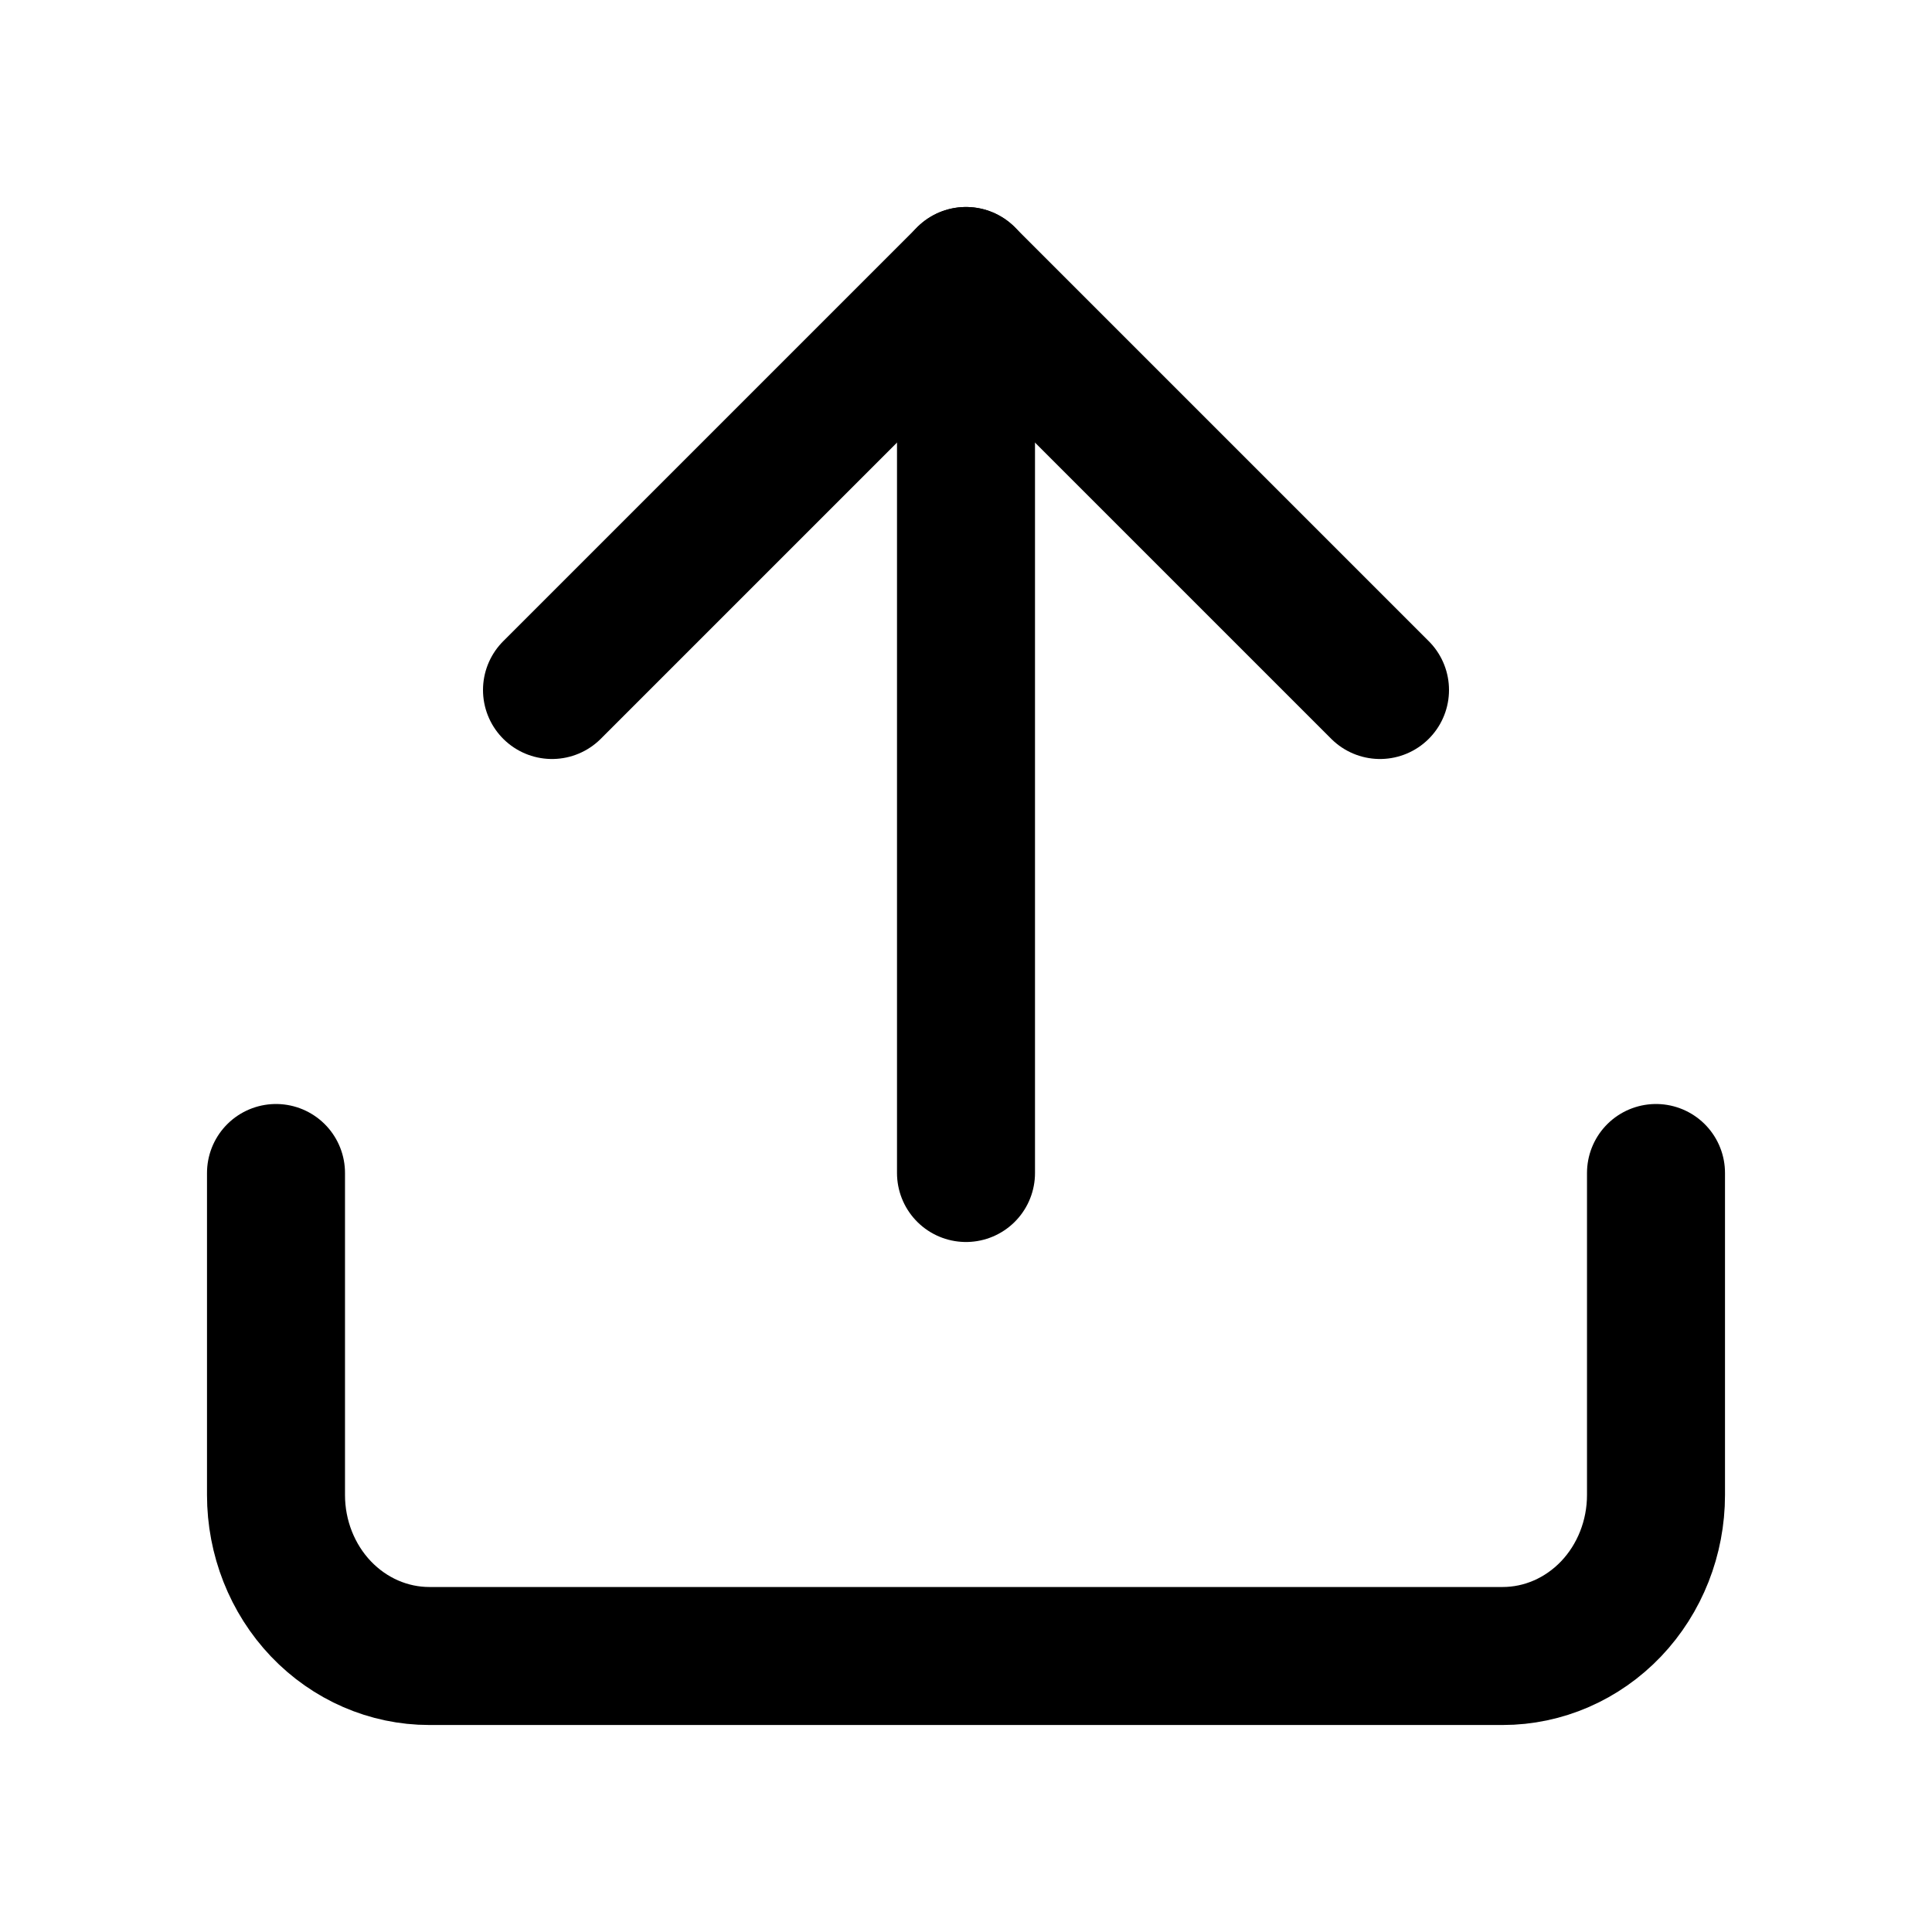
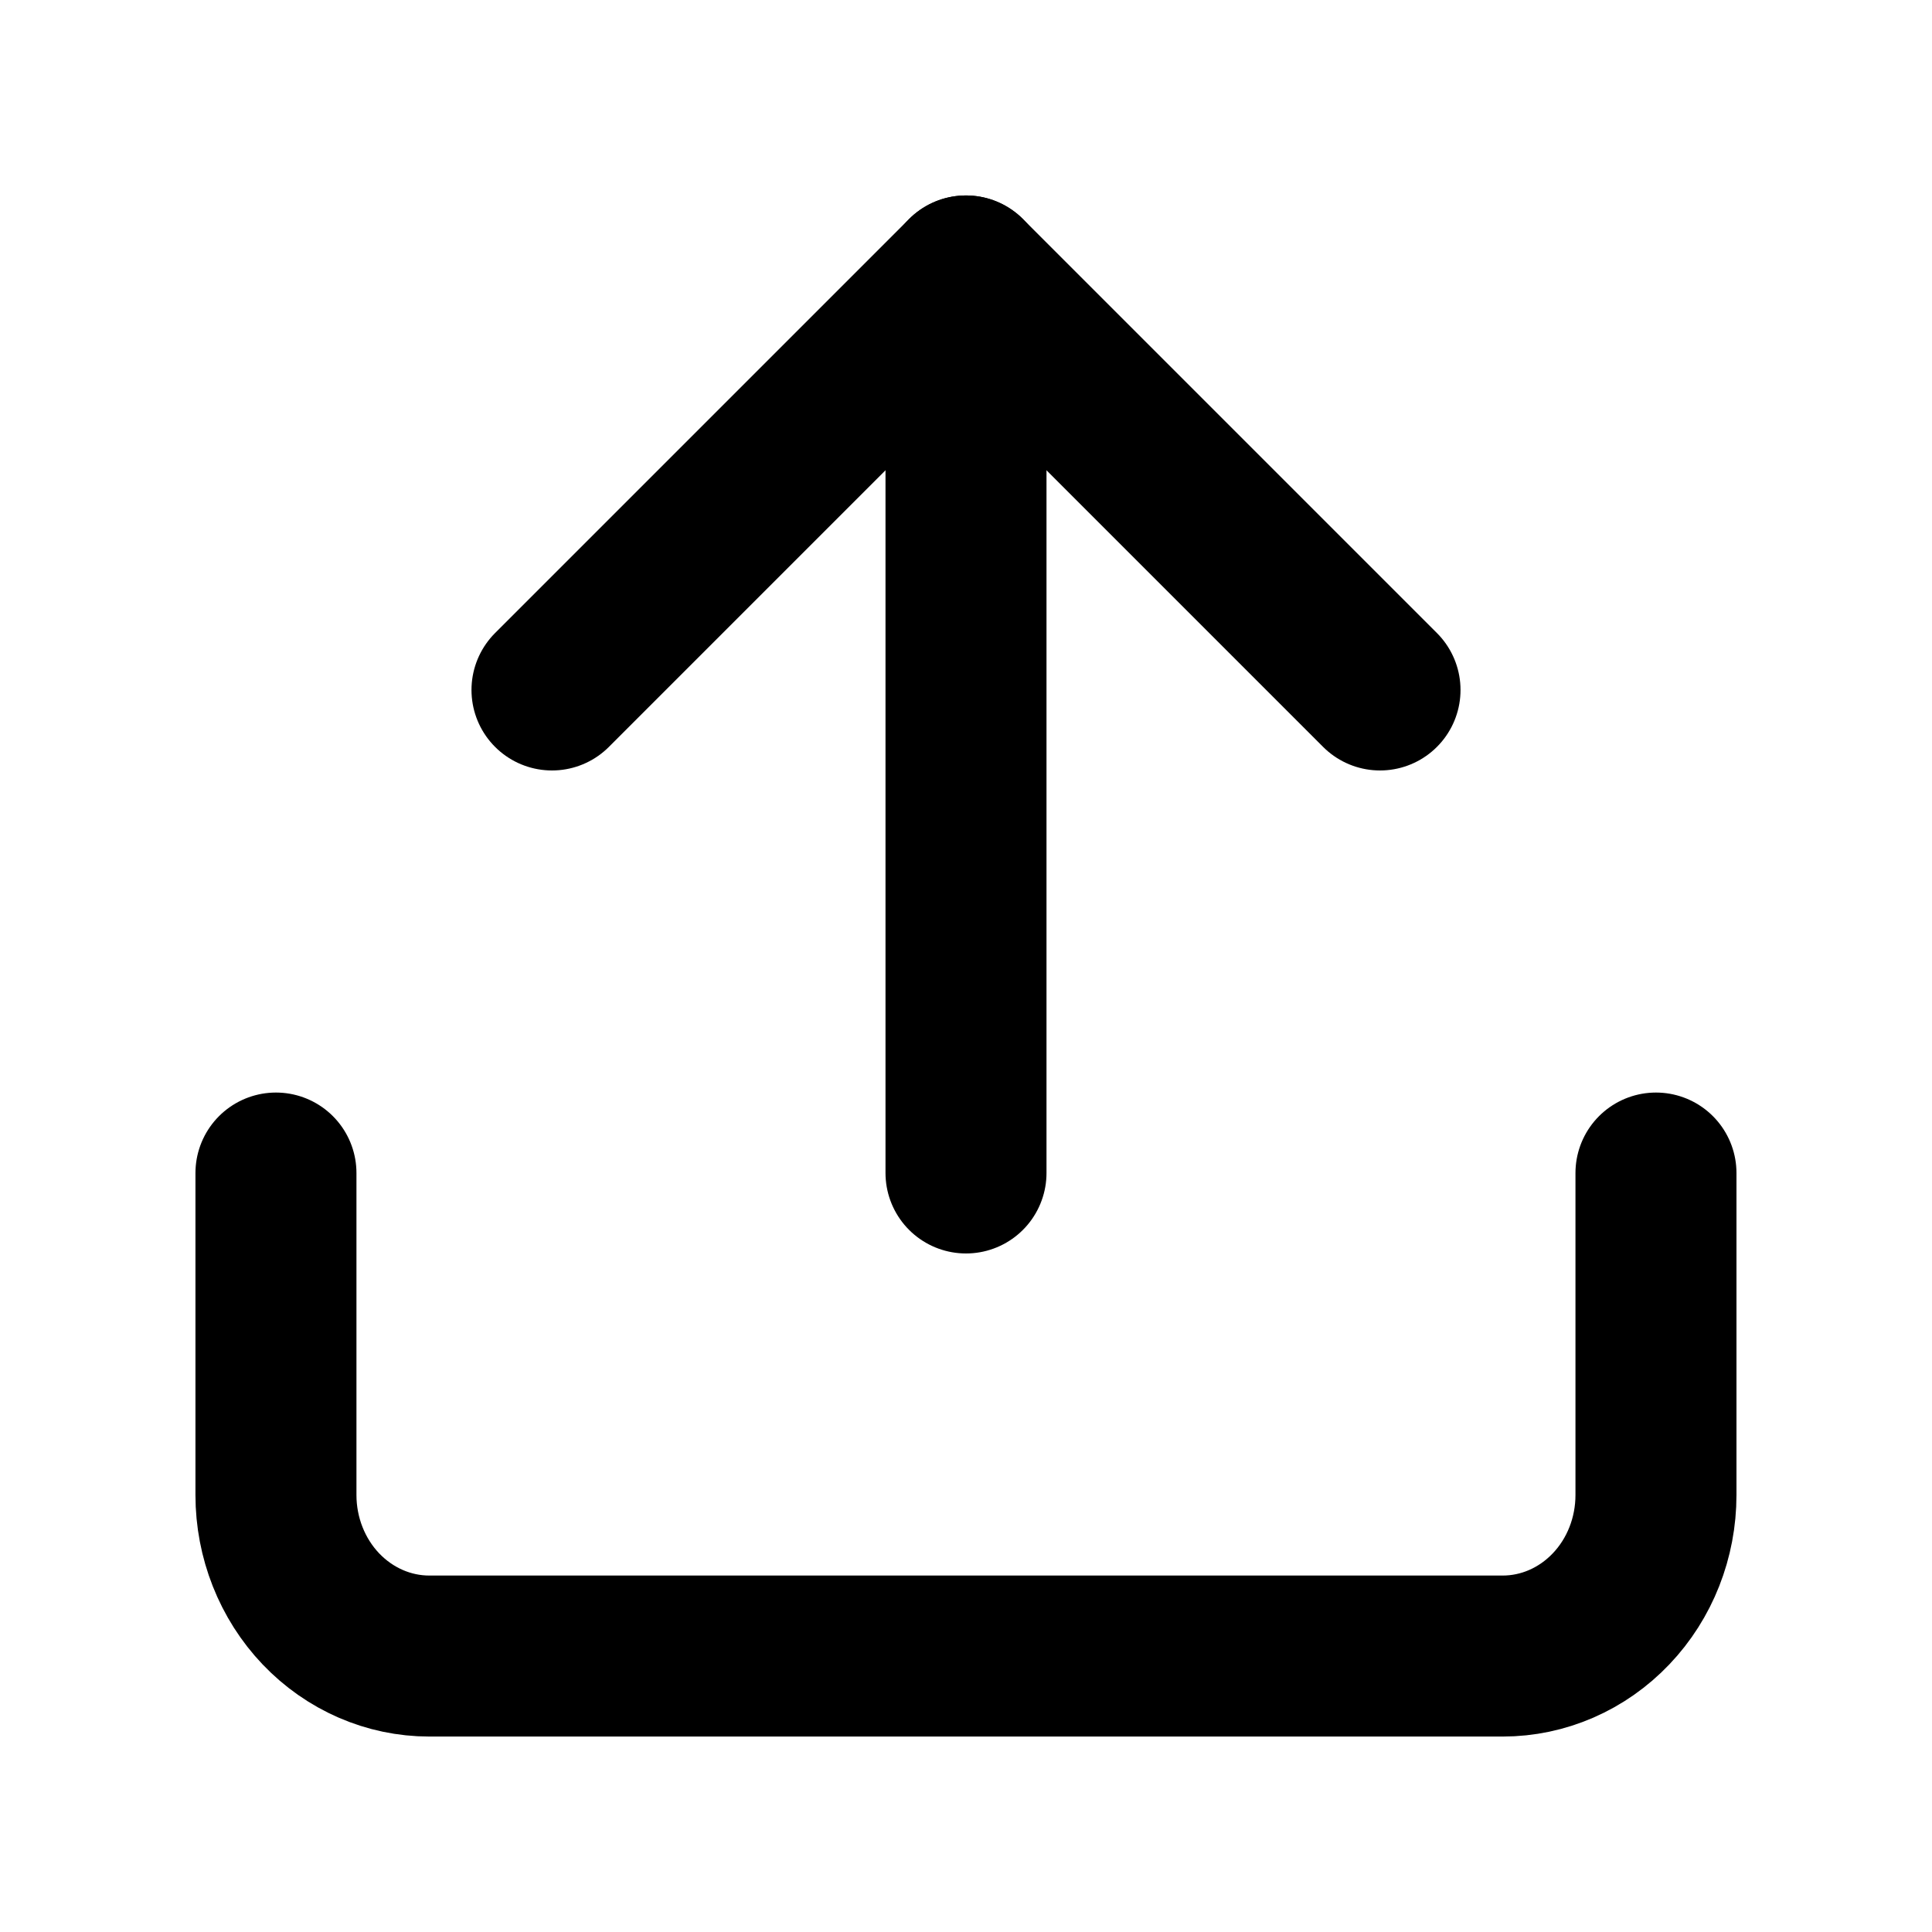
- <svg xmlns="http://www.w3.org/2000/svg" width="28" height="28" viewBox="0 0 28 28" fill="none">
-   <path d="M24 17V21.667C24 22.285 23.766 22.879 23.349 23.317C22.932 23.754 22.367 24 21.778 24H6.222C5.633 24 5.068 23.754 4.651 23.317C4.234 22.879 4 22.285 4 21.667V17" stroke="currentColor" stroke-width="2" stroke-linecap="round" stroke-linejoin="round" />
-   <path d="M20 10L14 4L8 10" stroke="currentColor" stroke-width="2" stroke-linecap="round" stroke-linejoin="round" />
-   <path d="M14 4V17" stroke="currentColor" stroke-width="2" stroke-linecap="round" stroke-linejoin="round" />
+ <svg xmlns="http://www.w3.org/2000/svg" width="24" height="24" viewBox="0 0 24 24" fill="none">
+   <path d="M20.571 14.572V18.572C20.571 19.102 20.371 19.611 20.013 19.986C19.656 20.361 19.172 20.572 18.667 20.572H5.333C4.828 20.572 4.344 20.361 3.986 19.986C3.629 19.611 3.428 19.102 3.428 18.572V14.572" stroke="currentColor" stroke-width="2" stroke-linecap="round" stroke-linejoin="round" />
+   <path d="M17.143 8.571L12 3.428L6.857 8.571" stroke="currentColor" stroke-width="2" stroke-linecap="round" stroke-linejoin="round" />
+   <path d="M12 3.428V14.571" stroke="currentColor" stroke-width="2" stroke-linecap="round" stroke-linejoin="round" />
</svg>
